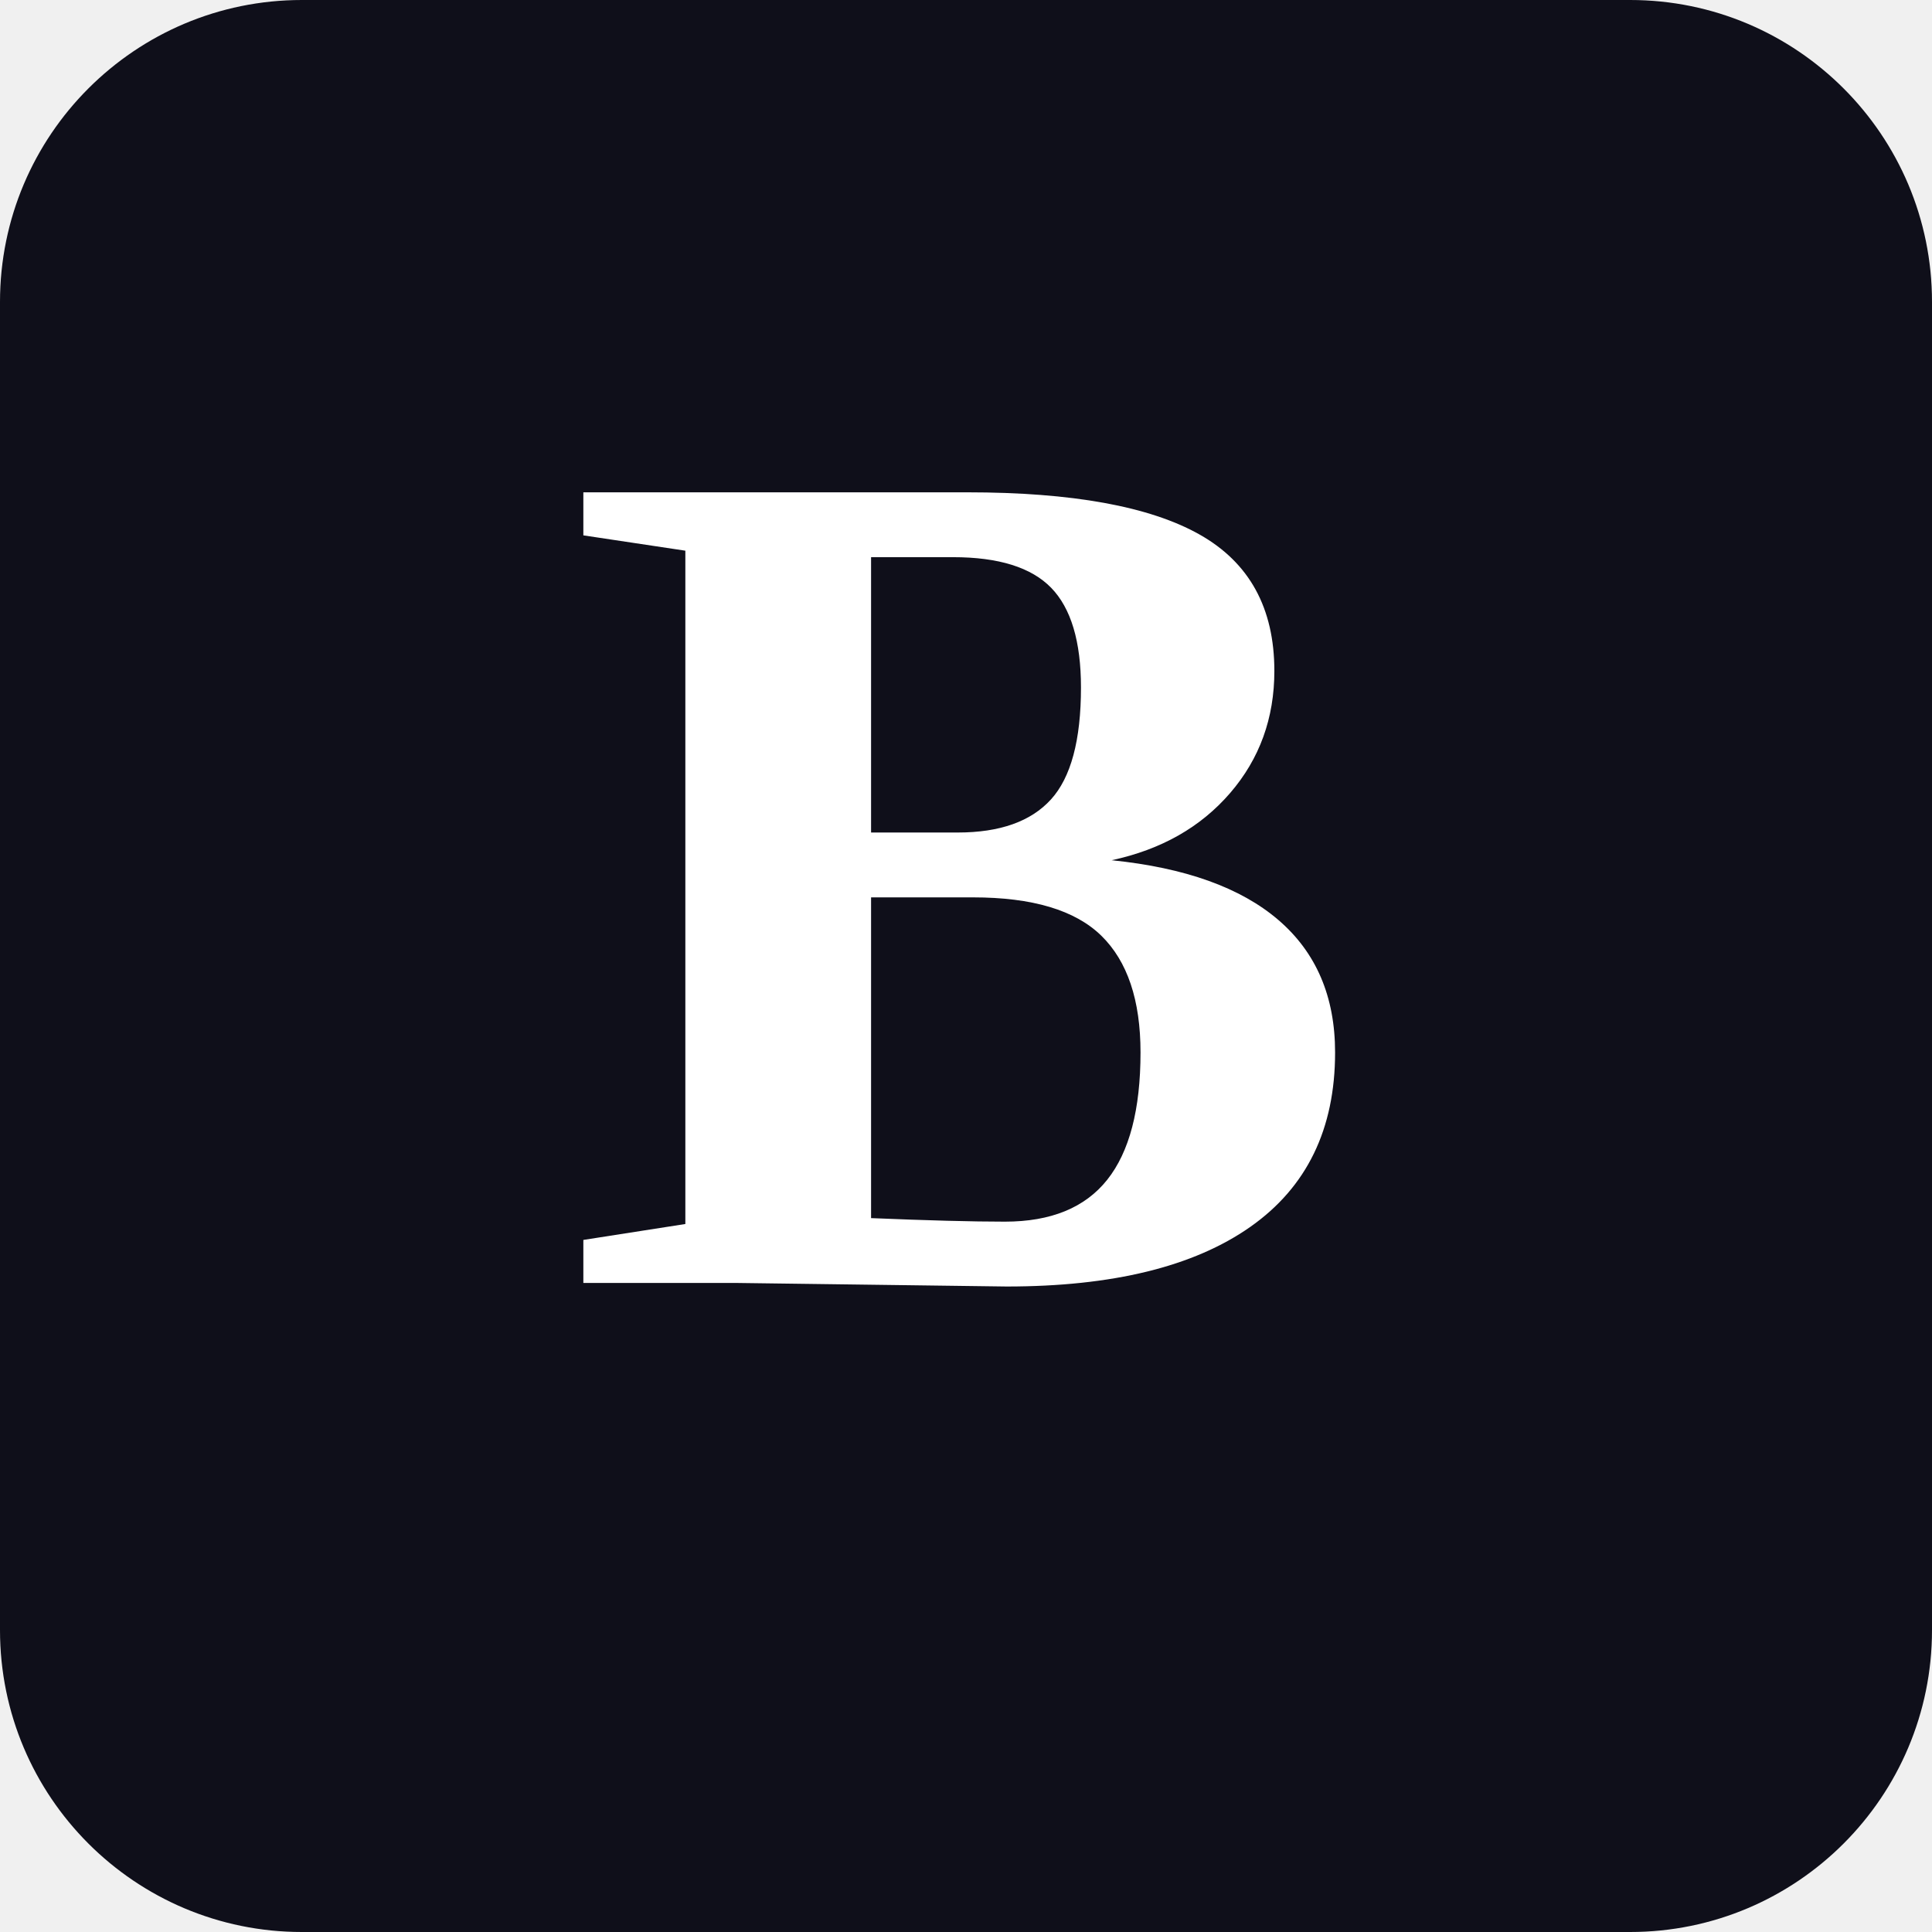
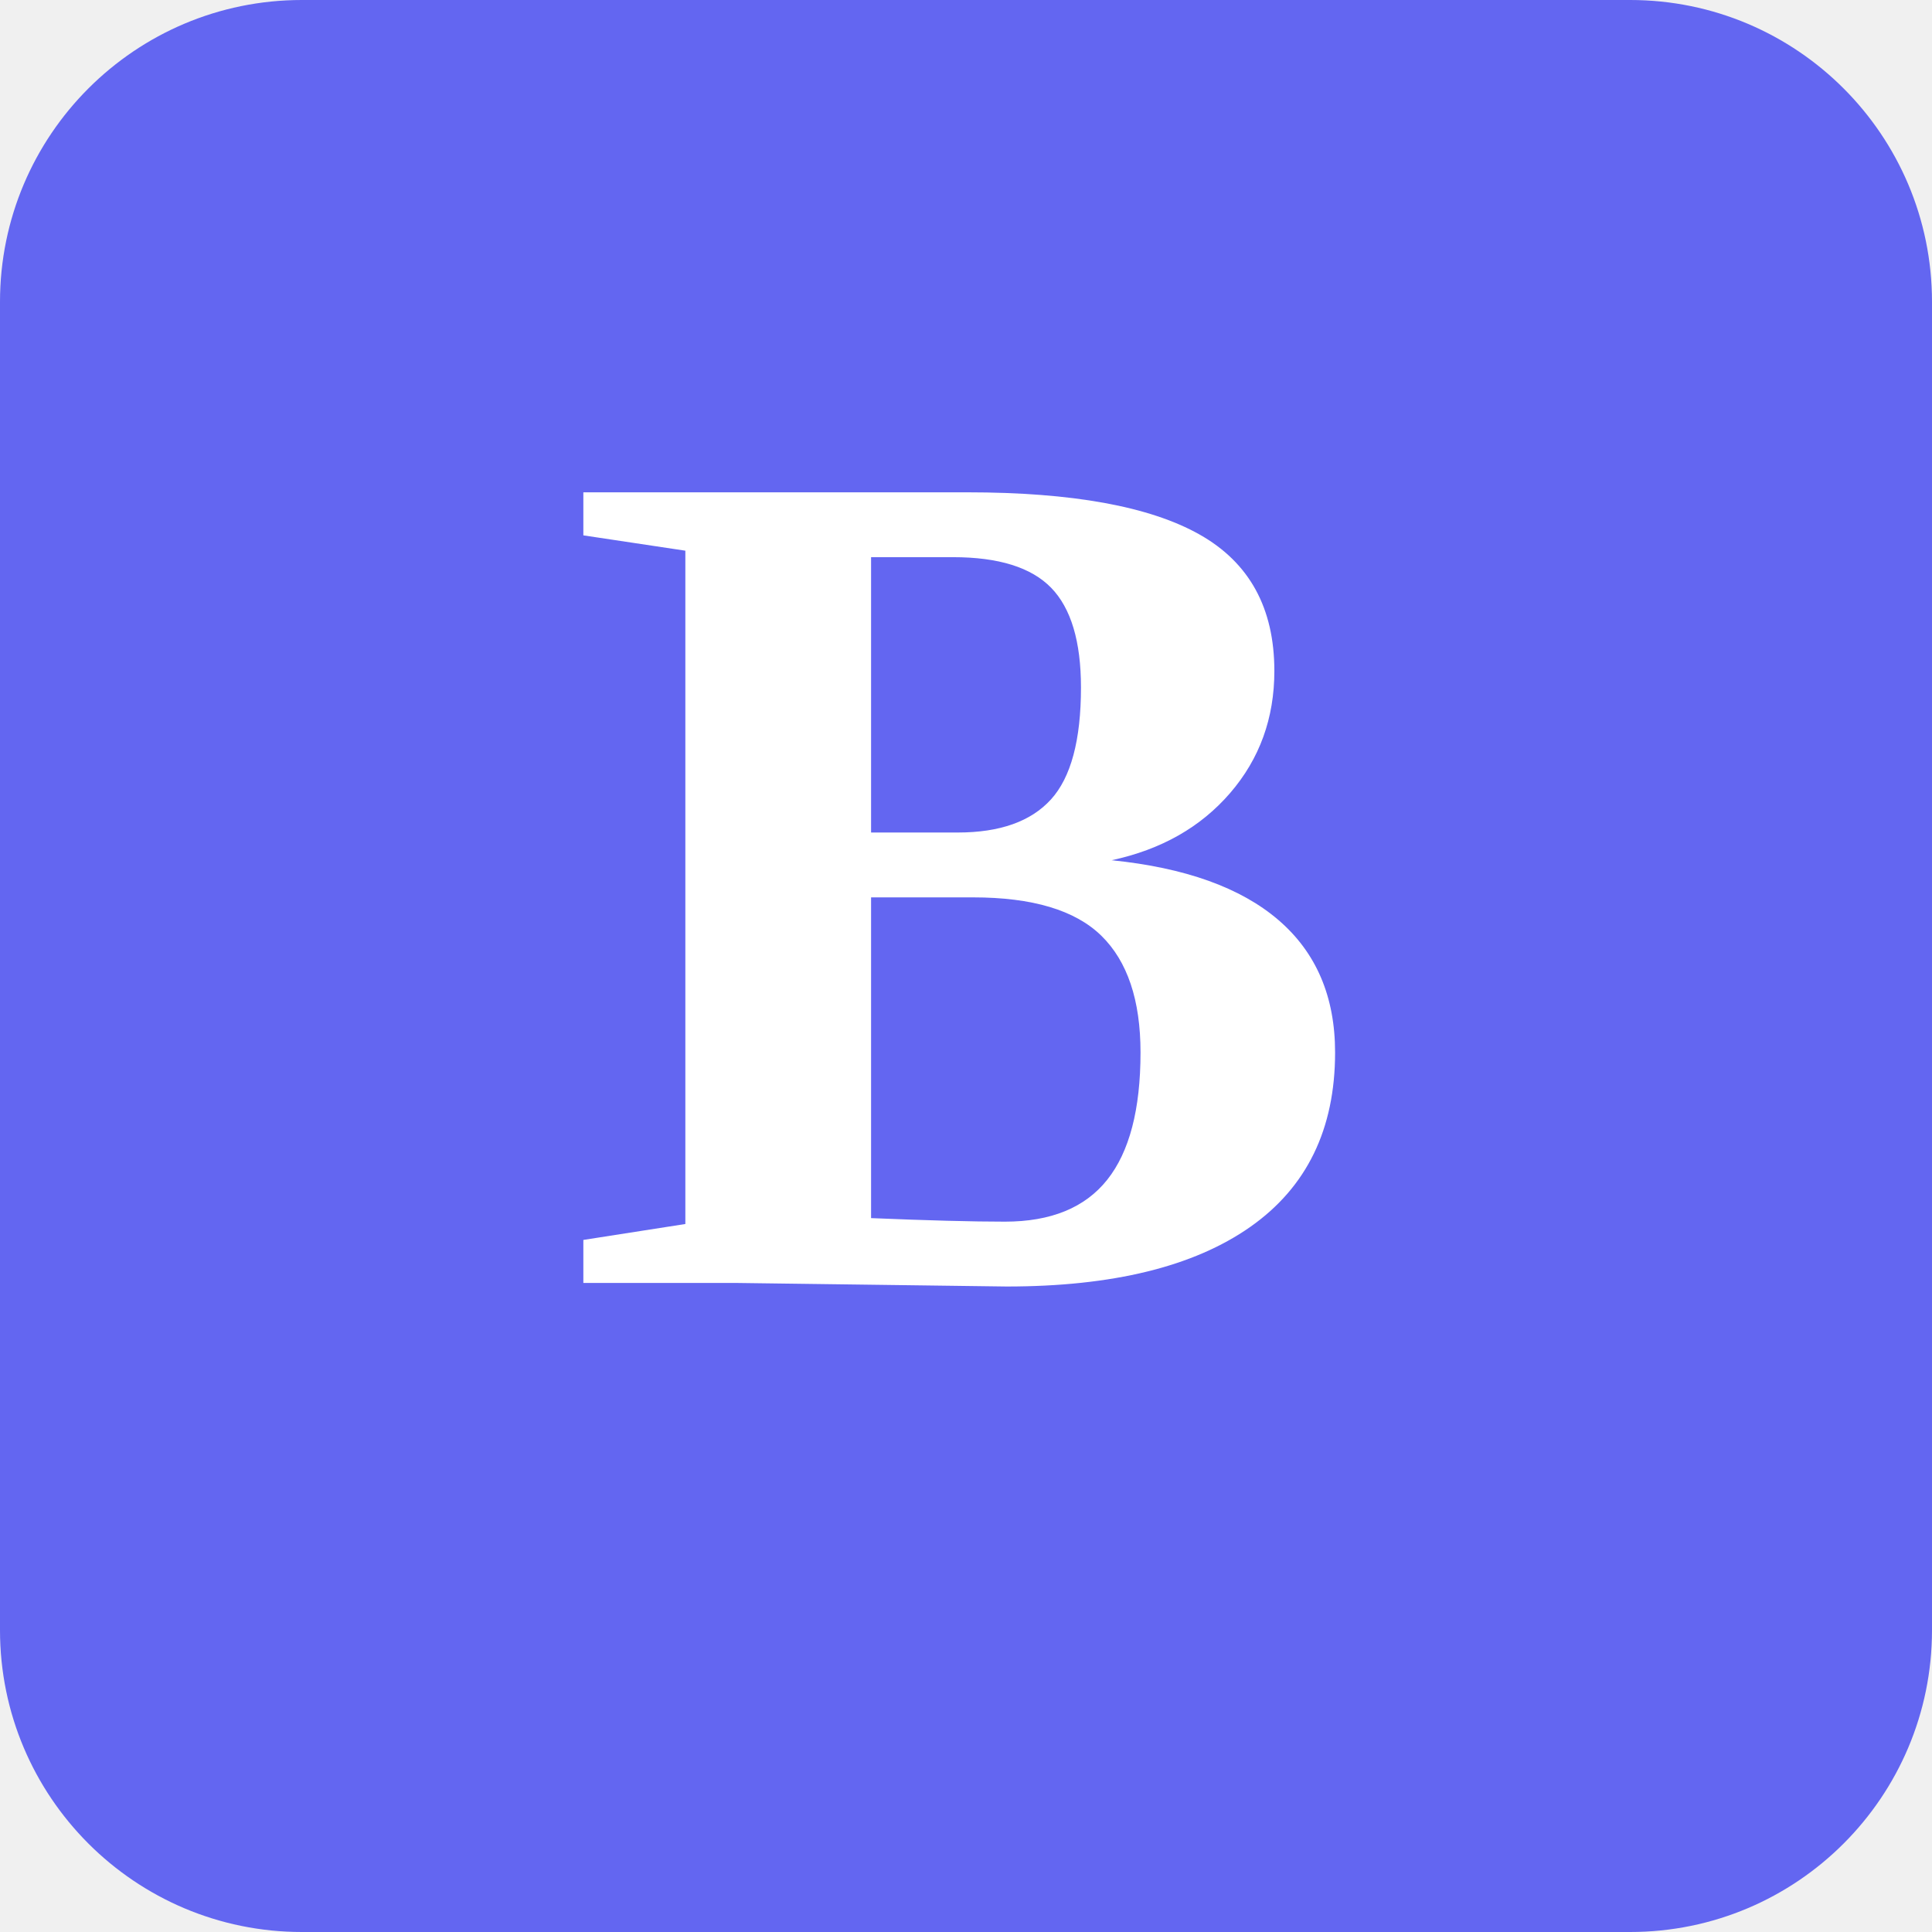
<svg xmlns="http://www.w3.org/2000/svg" viewBox="0 0 512 512">
-   <rect width="512" height="512" rx="80" fill="#0f0f1a" />
+   <rect width="512" height="512" rx="80" fill="#6366F1" />
  <text x="256" y="340" font-family="Georgia, 'Times New Roman', serif" font-size="320" font-weight="700" text-anchor="middle" fill="white">B</text>
</svg>
